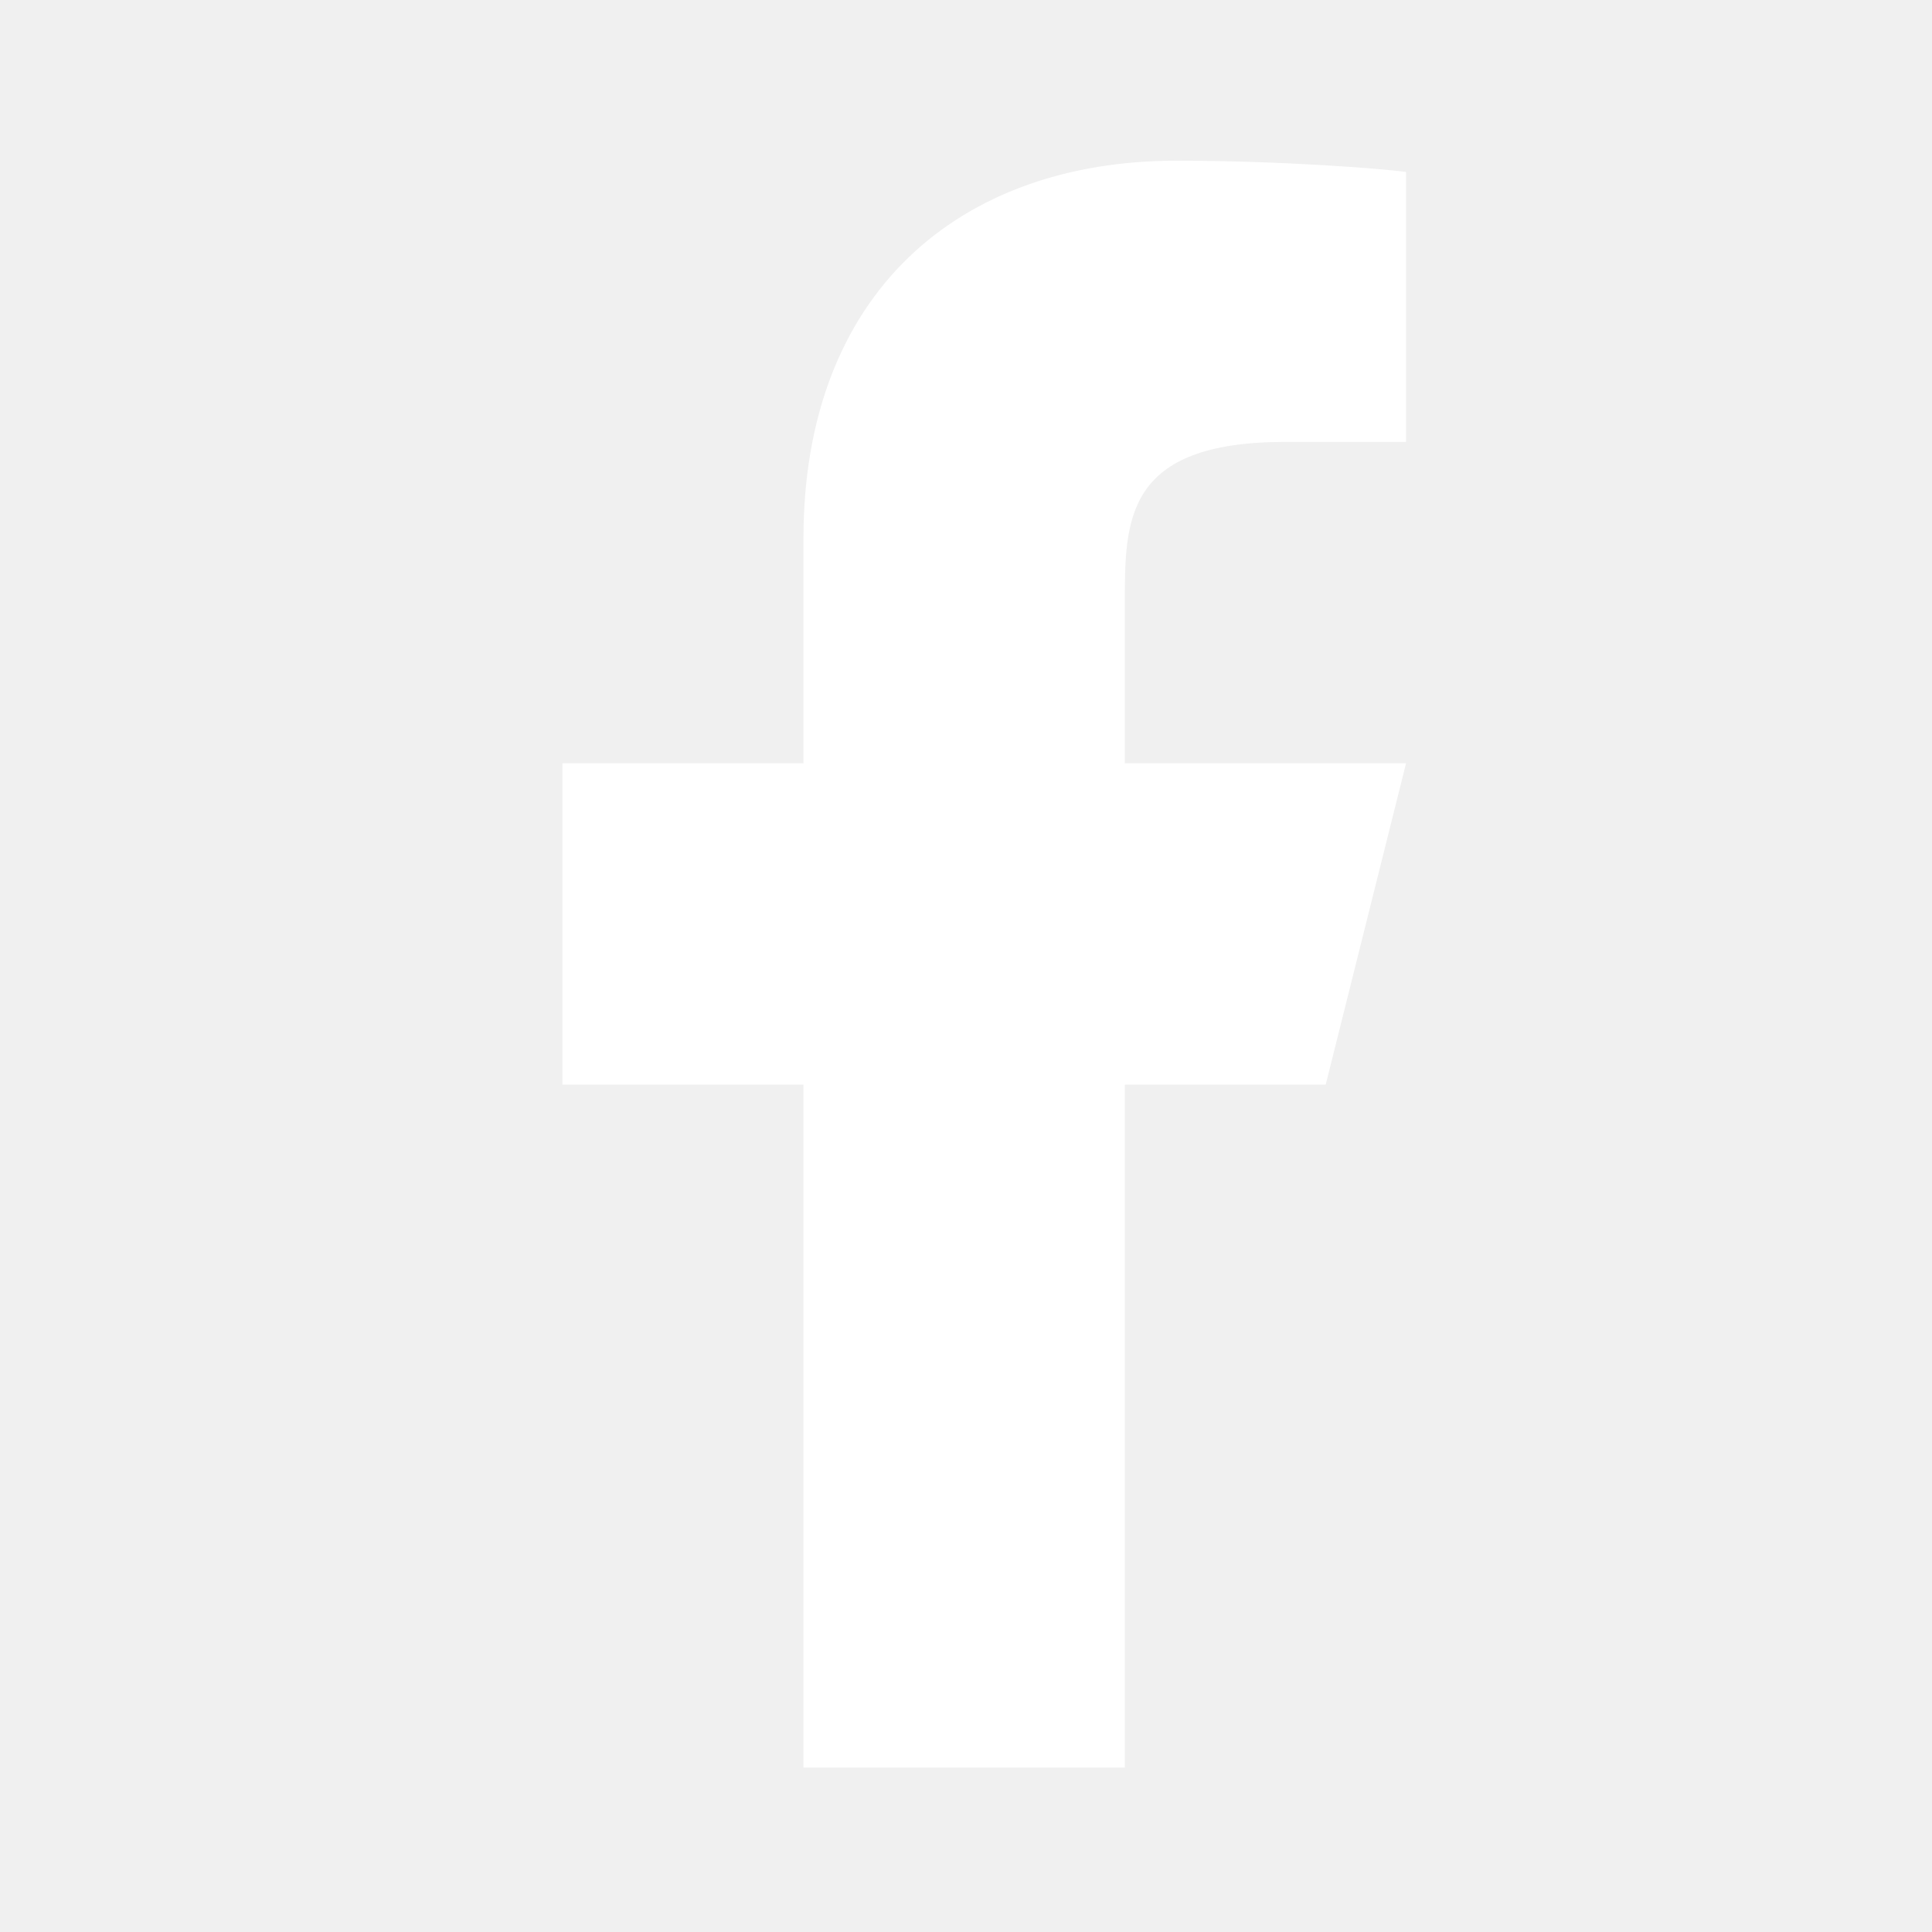
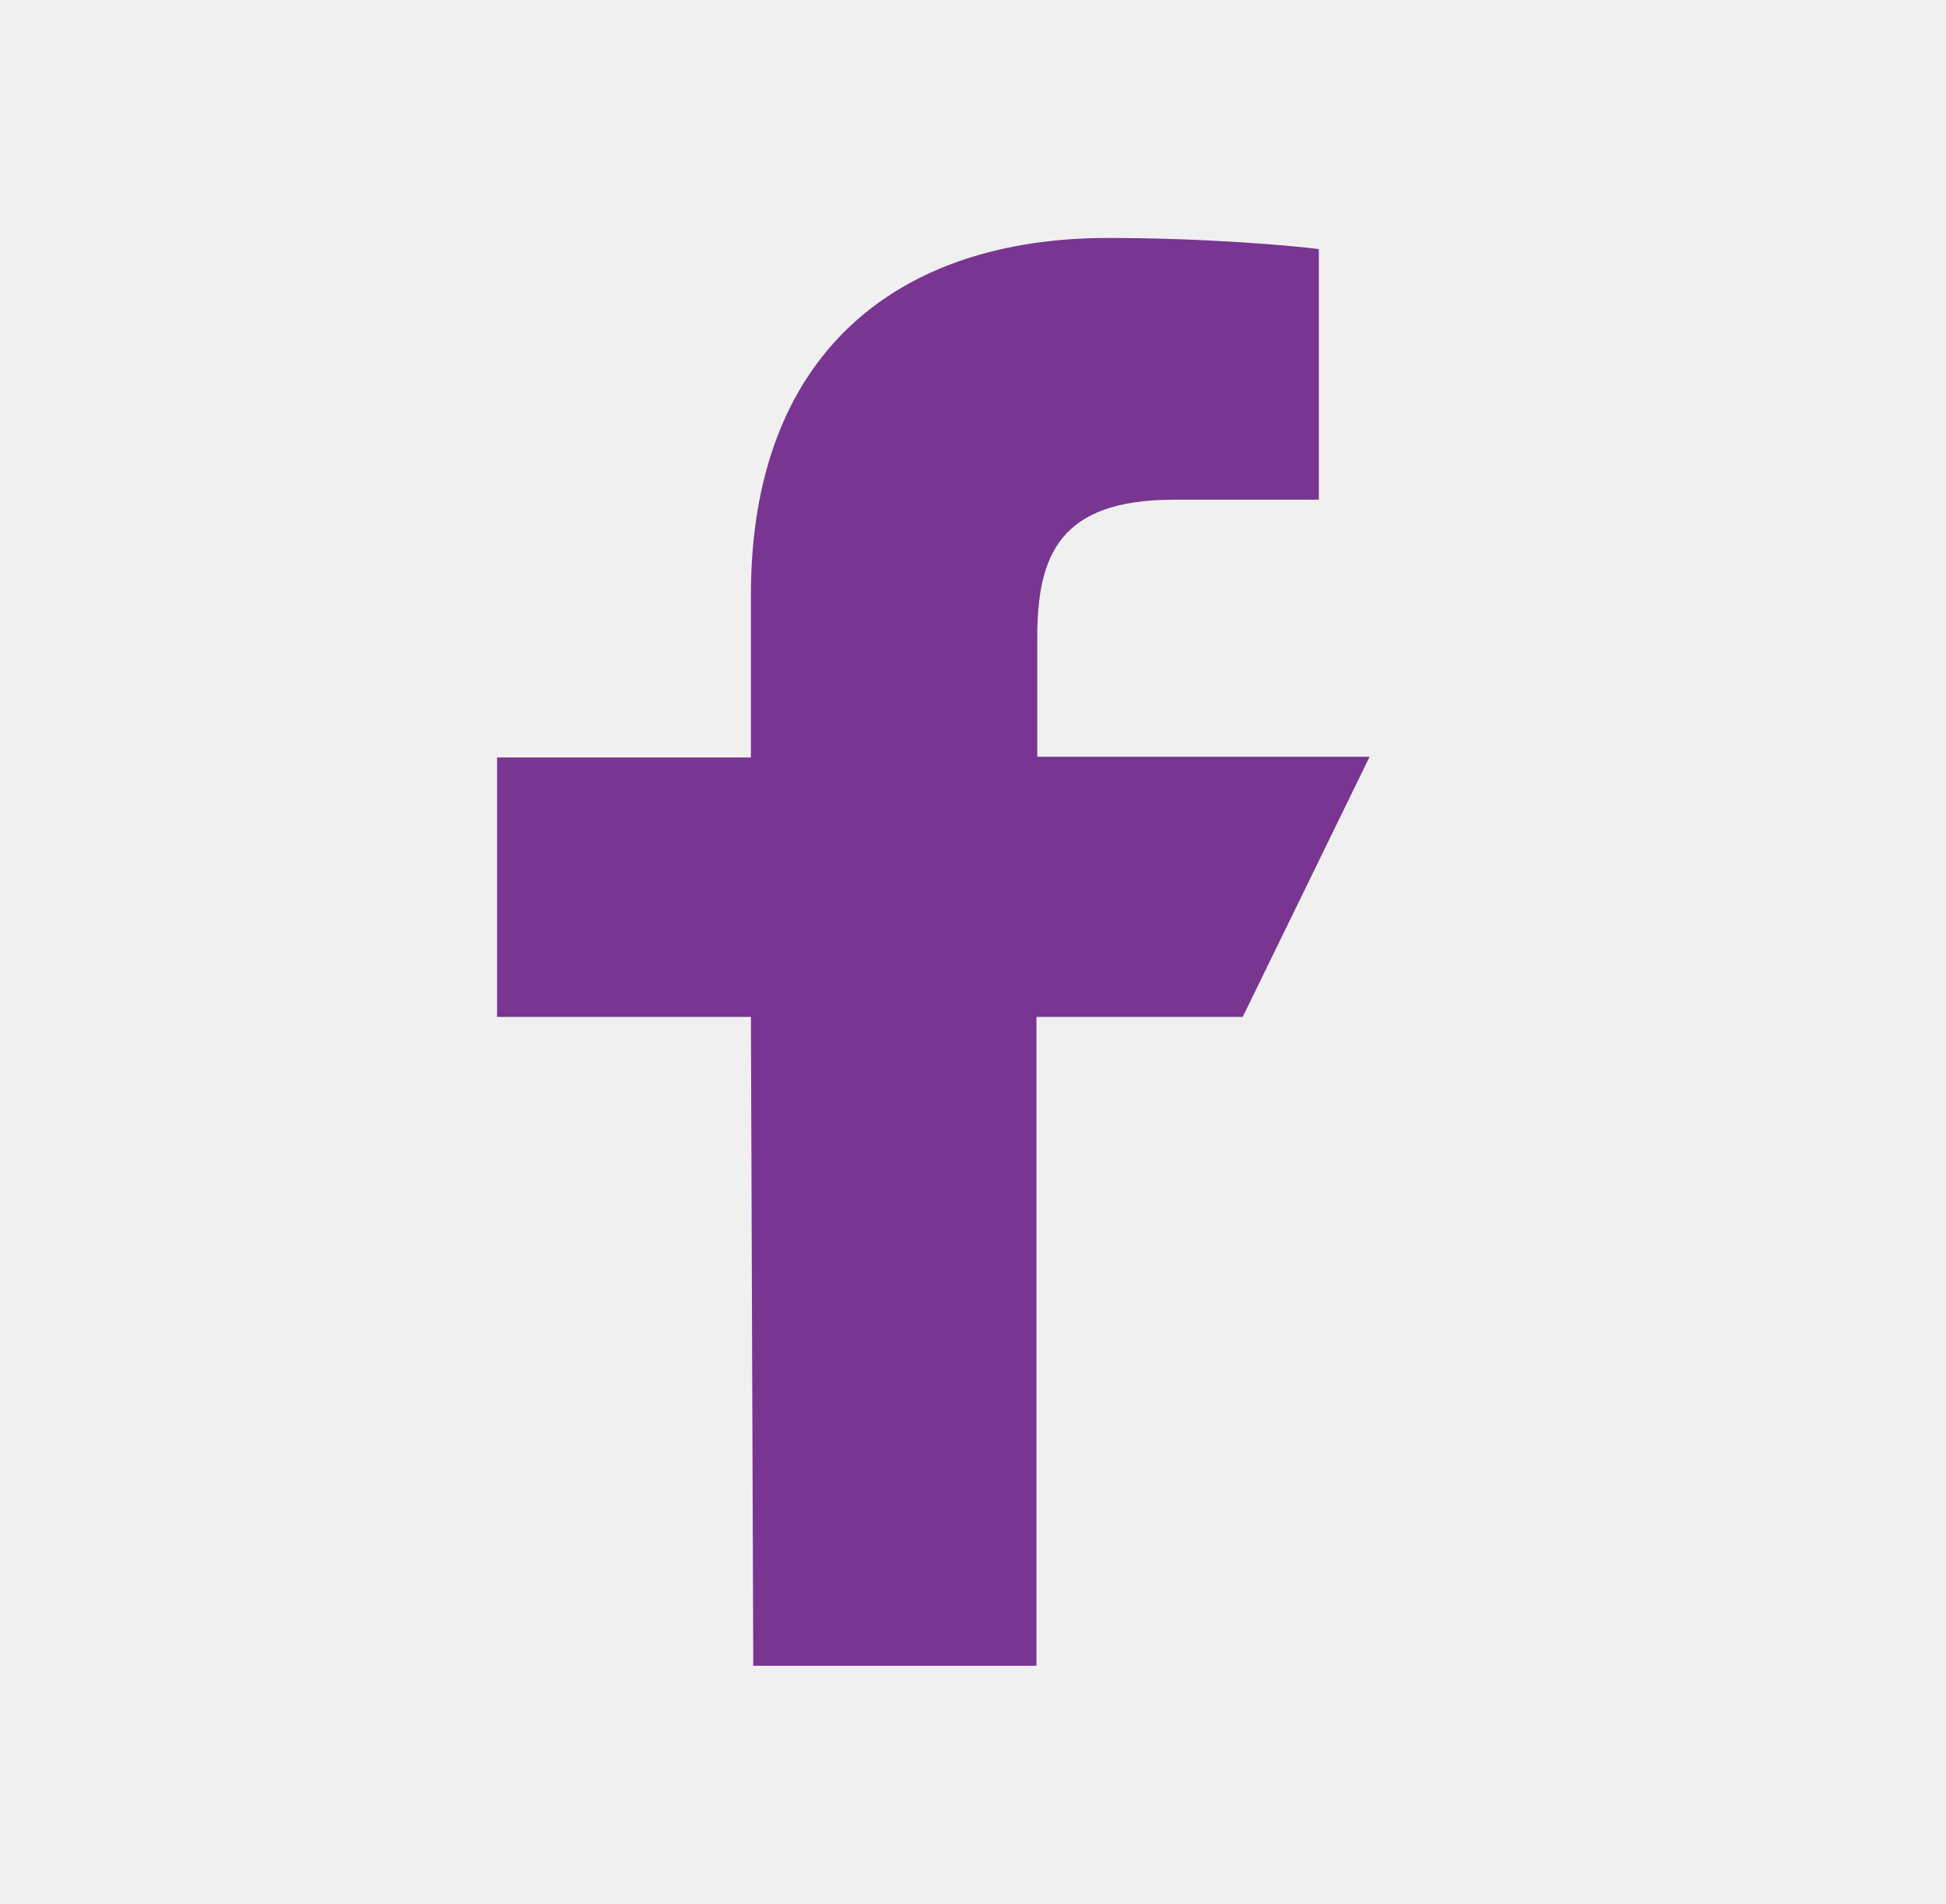
- <svg xmlns="http://www.w3.org/2000/svg" width="132" height="132" viewBox="0 0 132 132" fill="none">
-   <g clip-path="url(#clip0_982_205)">
-     <path d="M76.852 74.108H90.576L96.065 52.15H76.852V41.171C76.852 35.517 76.852 30.192 87.831 30.192H96.065V11.748C94.276 11.511 87.518 10.979 80.382 10.979C65.478 10.979 54.895 20.075 54.895 36.779V52.15H38.426V74.108H54.895V120.768H76.852V74.108Z" fill="white" />
+ <svg xmlns="http://www.w3.org/2000/svg" width="46" height="45" viewBox="0 0 46 45" fill="none">
+   <g clip-path="url(#clip0_1276_680)">
+     <path d="M17.806 39.375L17.75 24.038H11.75V17.906H17.75V14.062C17.75 8.363 21.2 5.625 26.188 5.625C28.55 5.625 30.594 5.812 31.175 5.888V11.812H27.744C25.044 11.812 24.519 13.125 24.519 15.075V17.887H32.375L29.375 24.038H24.5V39.375H17.825H17.806Z" fill="#793592" />
  </g>
  <defs>
-     <clipPath id="clip0_982_205">
-       <rect width="131.747" height="131.747" fill="white" />
+     <clipPath id="clip0_1276_680">
+       <rect width="45" height="45" fill="white" transform="translate(0.5)" />
    </clipPath>
  </defs>
</svg>
